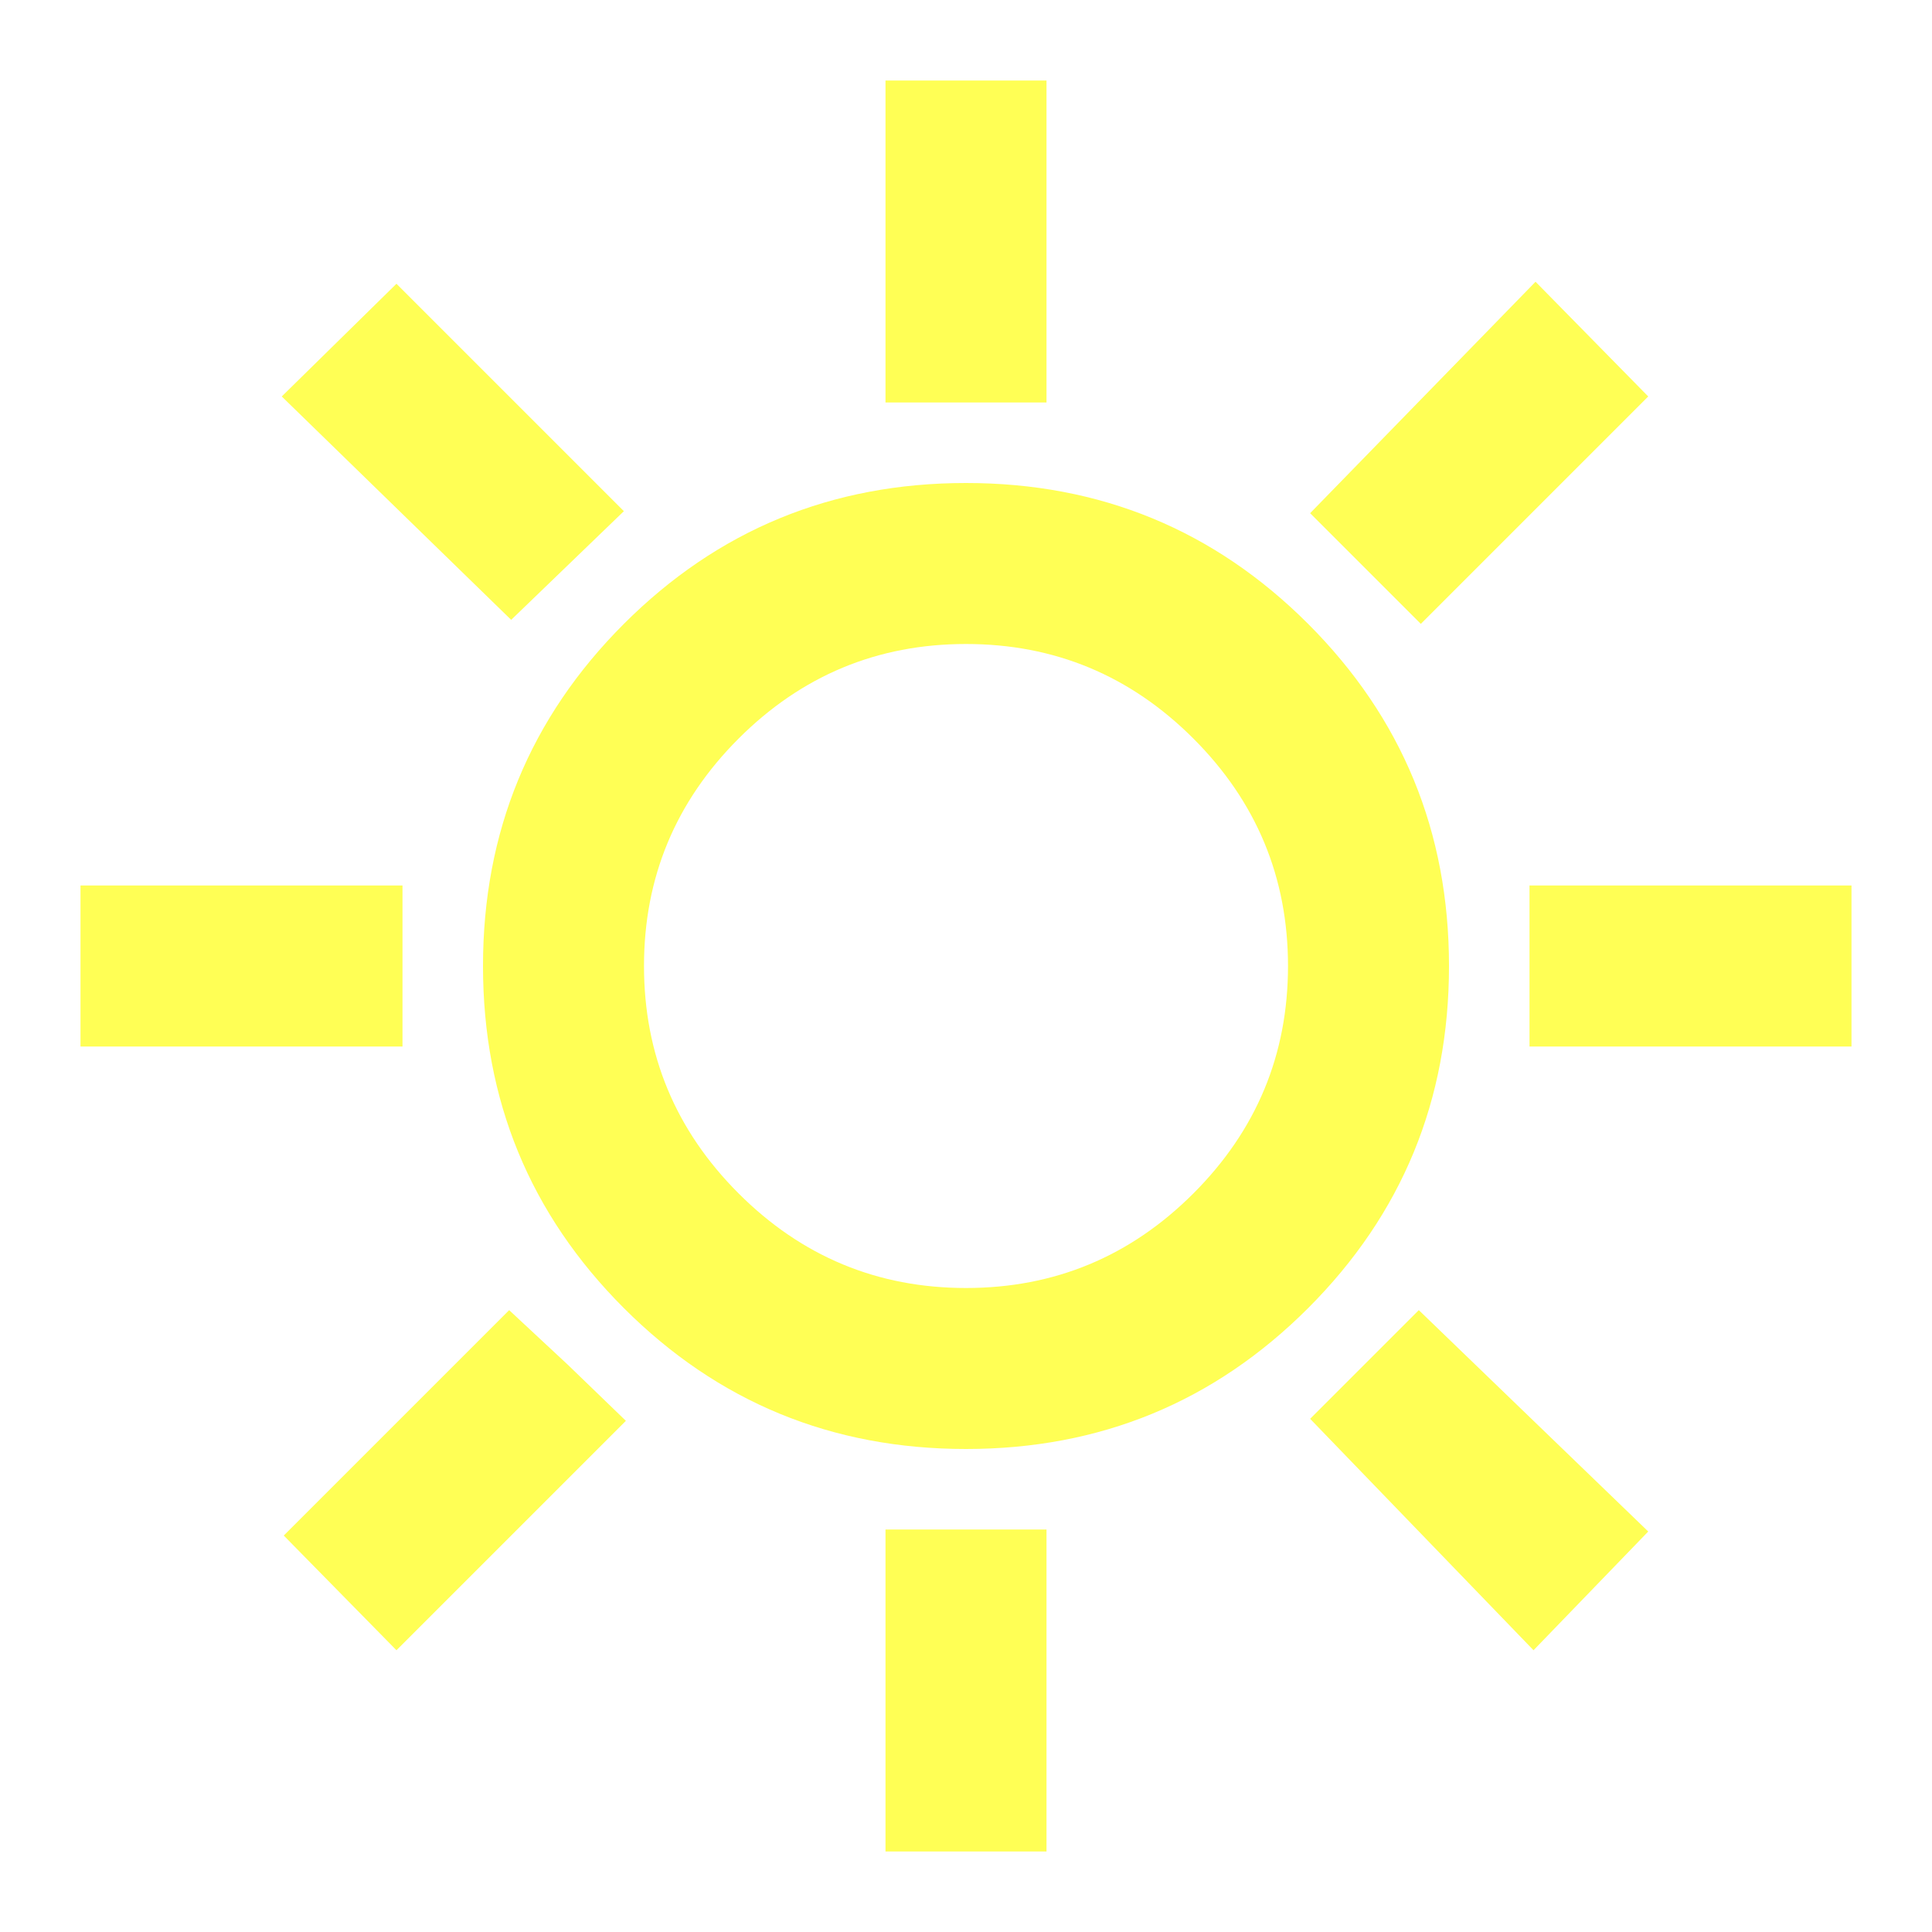
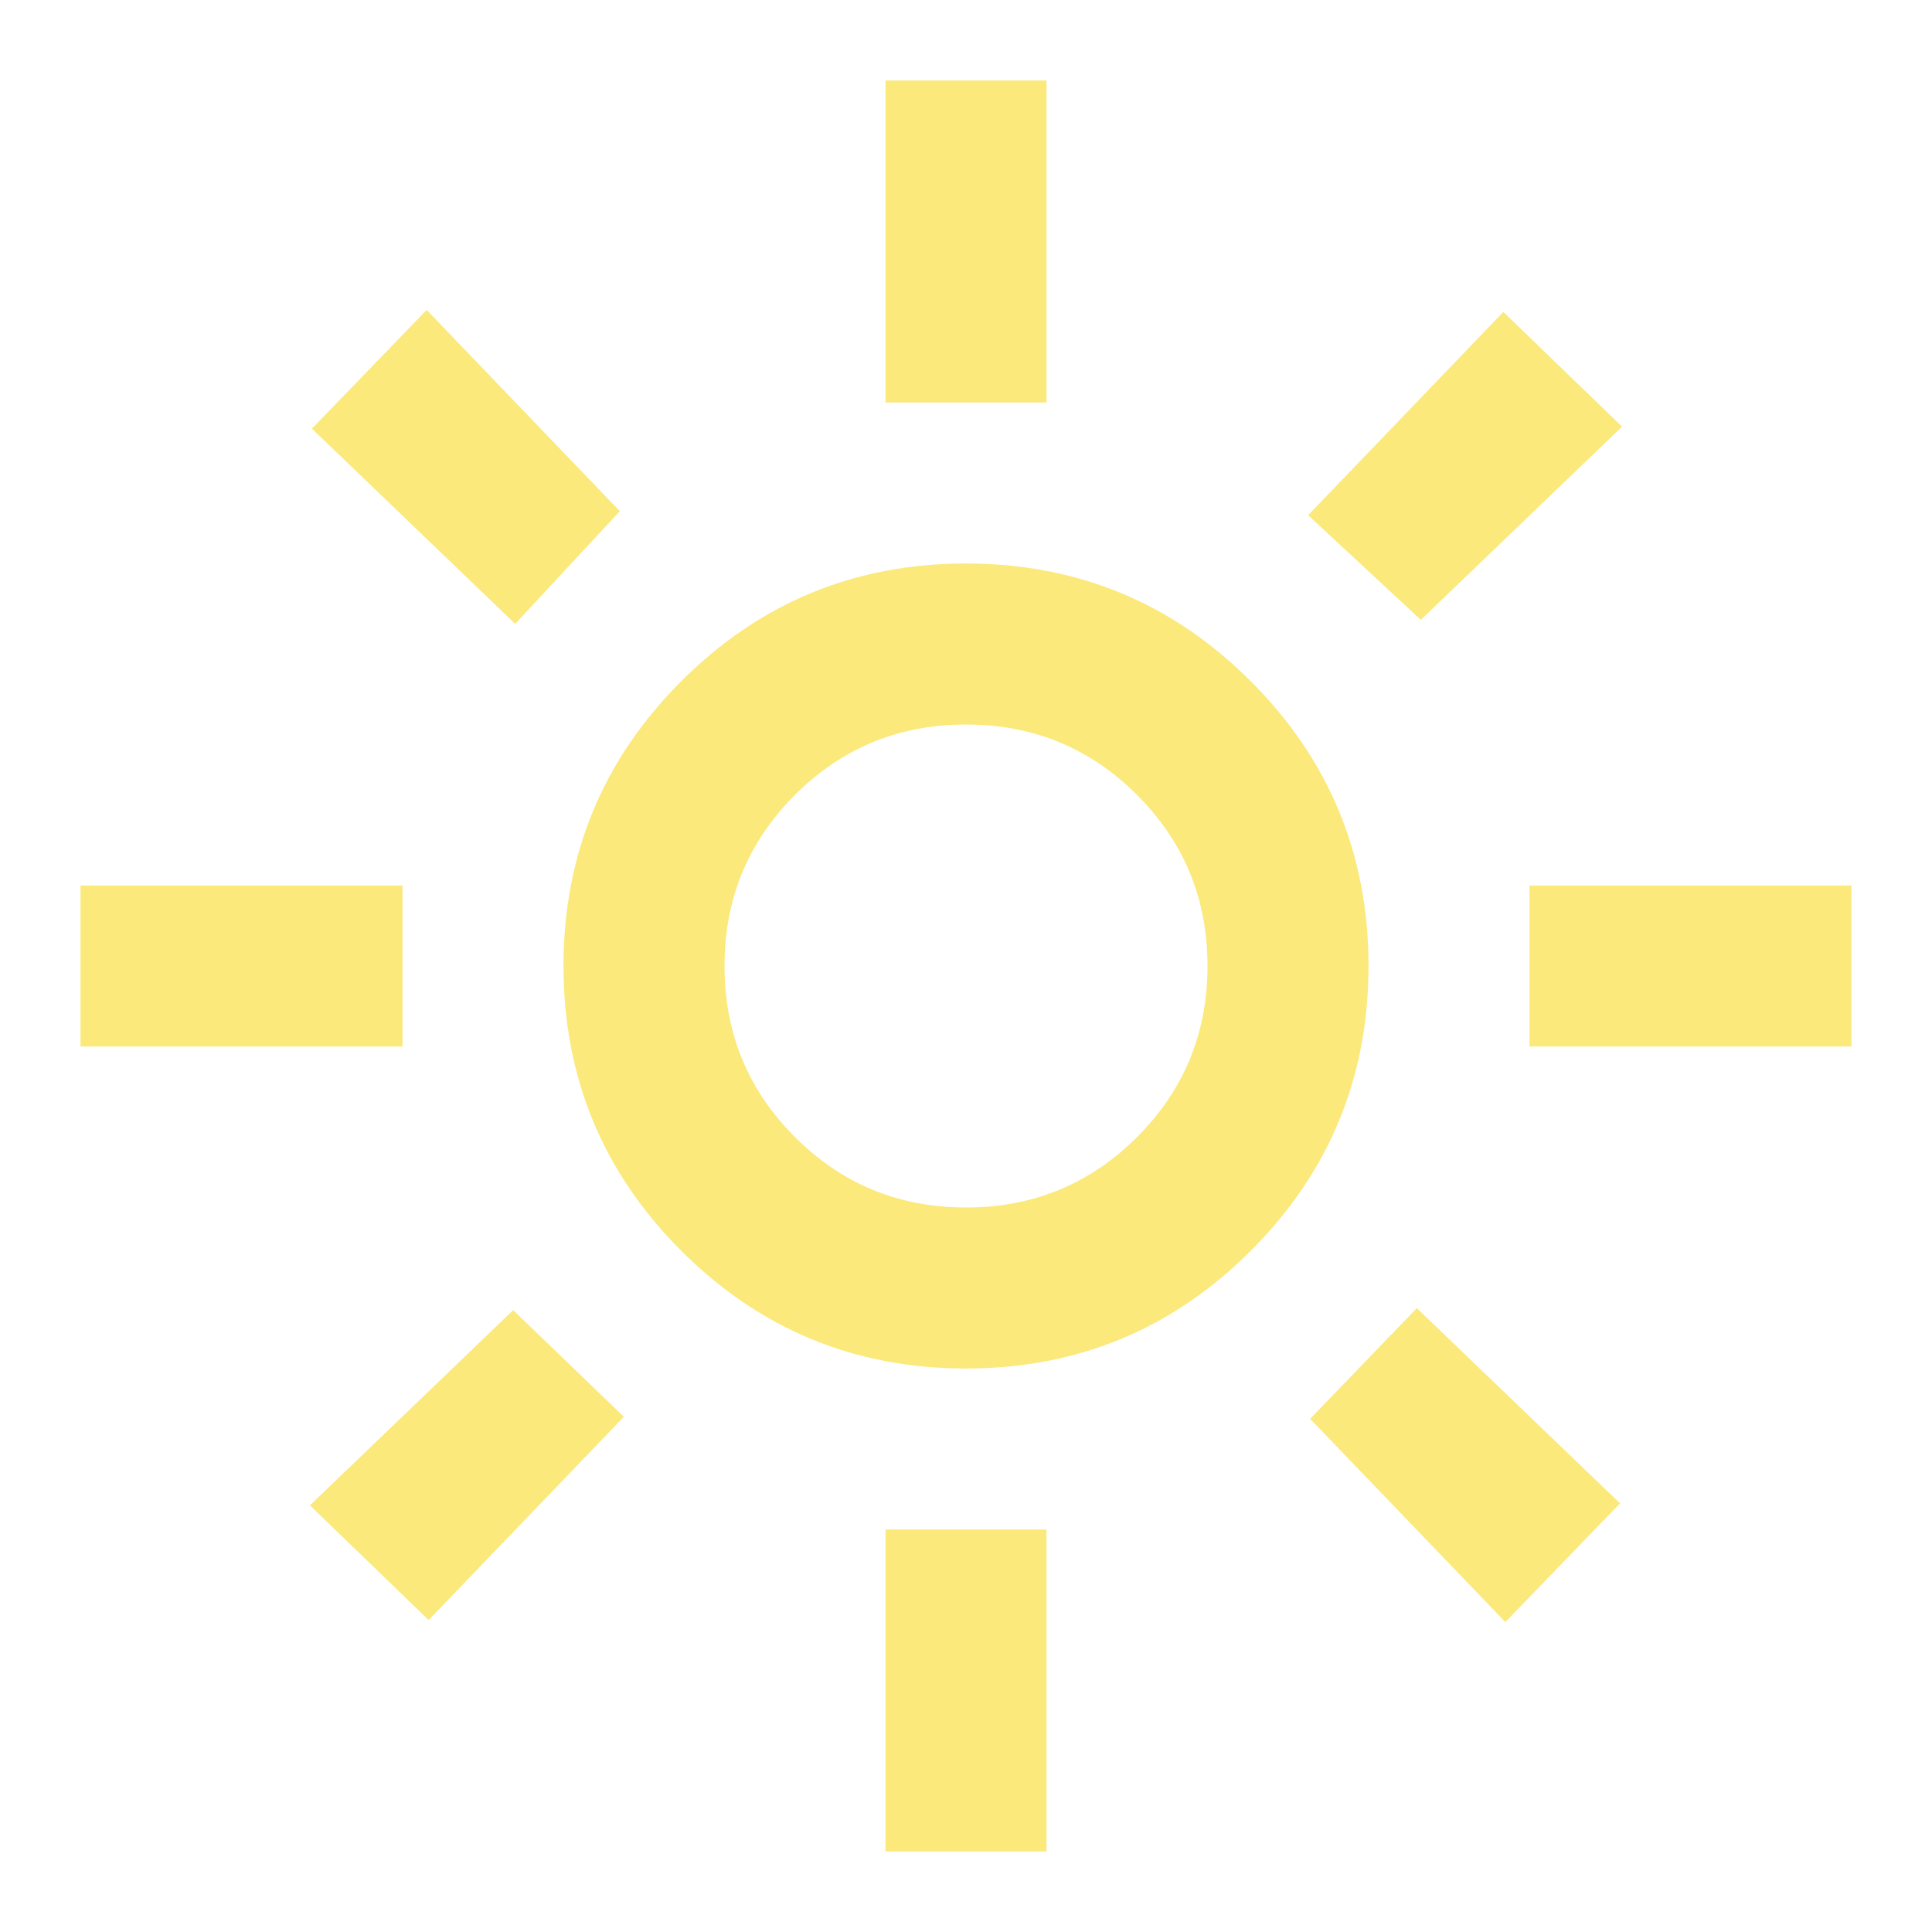
- <svg xmlns="http://www.w3.org/2000/svg" height="24px" viewBox="0 -960 960 960" width="24px" fill="#FFFF55">
-   <path d="M440-760v-160h80v160h-80Zm266 110-55-55 112-115 56 57-113 113Zm54 210v-80h160v80H760ZM440-40v-160h80v160h-80ZM254-652 140-763l57-56 113 113-56 54Zm508 512L651-255l54-54 114 110-57 59ZM40-440v-80h160v80H40Zm157 300-56-57 112-112 29 27 29 28-114 114Zm283-100q-100 0-170-70t-70-170q0-100 70-170t170-70q100 0 170 70t70 170q0 100-70 170t-170 70Zm0-80q66 0 113-47t47-113q0-66-47-113t-113-47q-66 0-113 47t-47 113q0 66 47 113t113 47Zm0-160Z" />
+ <svg xmlns="http://www.w3.org/2000/svg" height="24px" viewBox="0 -960 960 960" width="24px" fill="#FBE97B">
+   <path d="M480-360q50 0 85-35t35-85q0-50-35-85t-85-35q-50 0-85 35t-35 85q0 50 35 85t85 35Zm0 80q-83 0-141.5-58.5T280-480q0-83 58.5-141.5T480-680q83 0 141.5 58.5T680-480q0 83-58.5 141.5T480-280ZM200-440H40v-80h160v80Zm720 0H760v-80h160v80ZM440-760v-160h80v160h-80Zm0 720v-160h80v160h-80ZM256-650l-101-97 57-59 96 100-52 56Zm492 496-97-101 53-55 101 97-57 59Zm-98-550 97-101 59 57-100 96-56-52ZM154-212l101-97 55 53-97 101-59-57Zm326-268Z" />
</svg>
